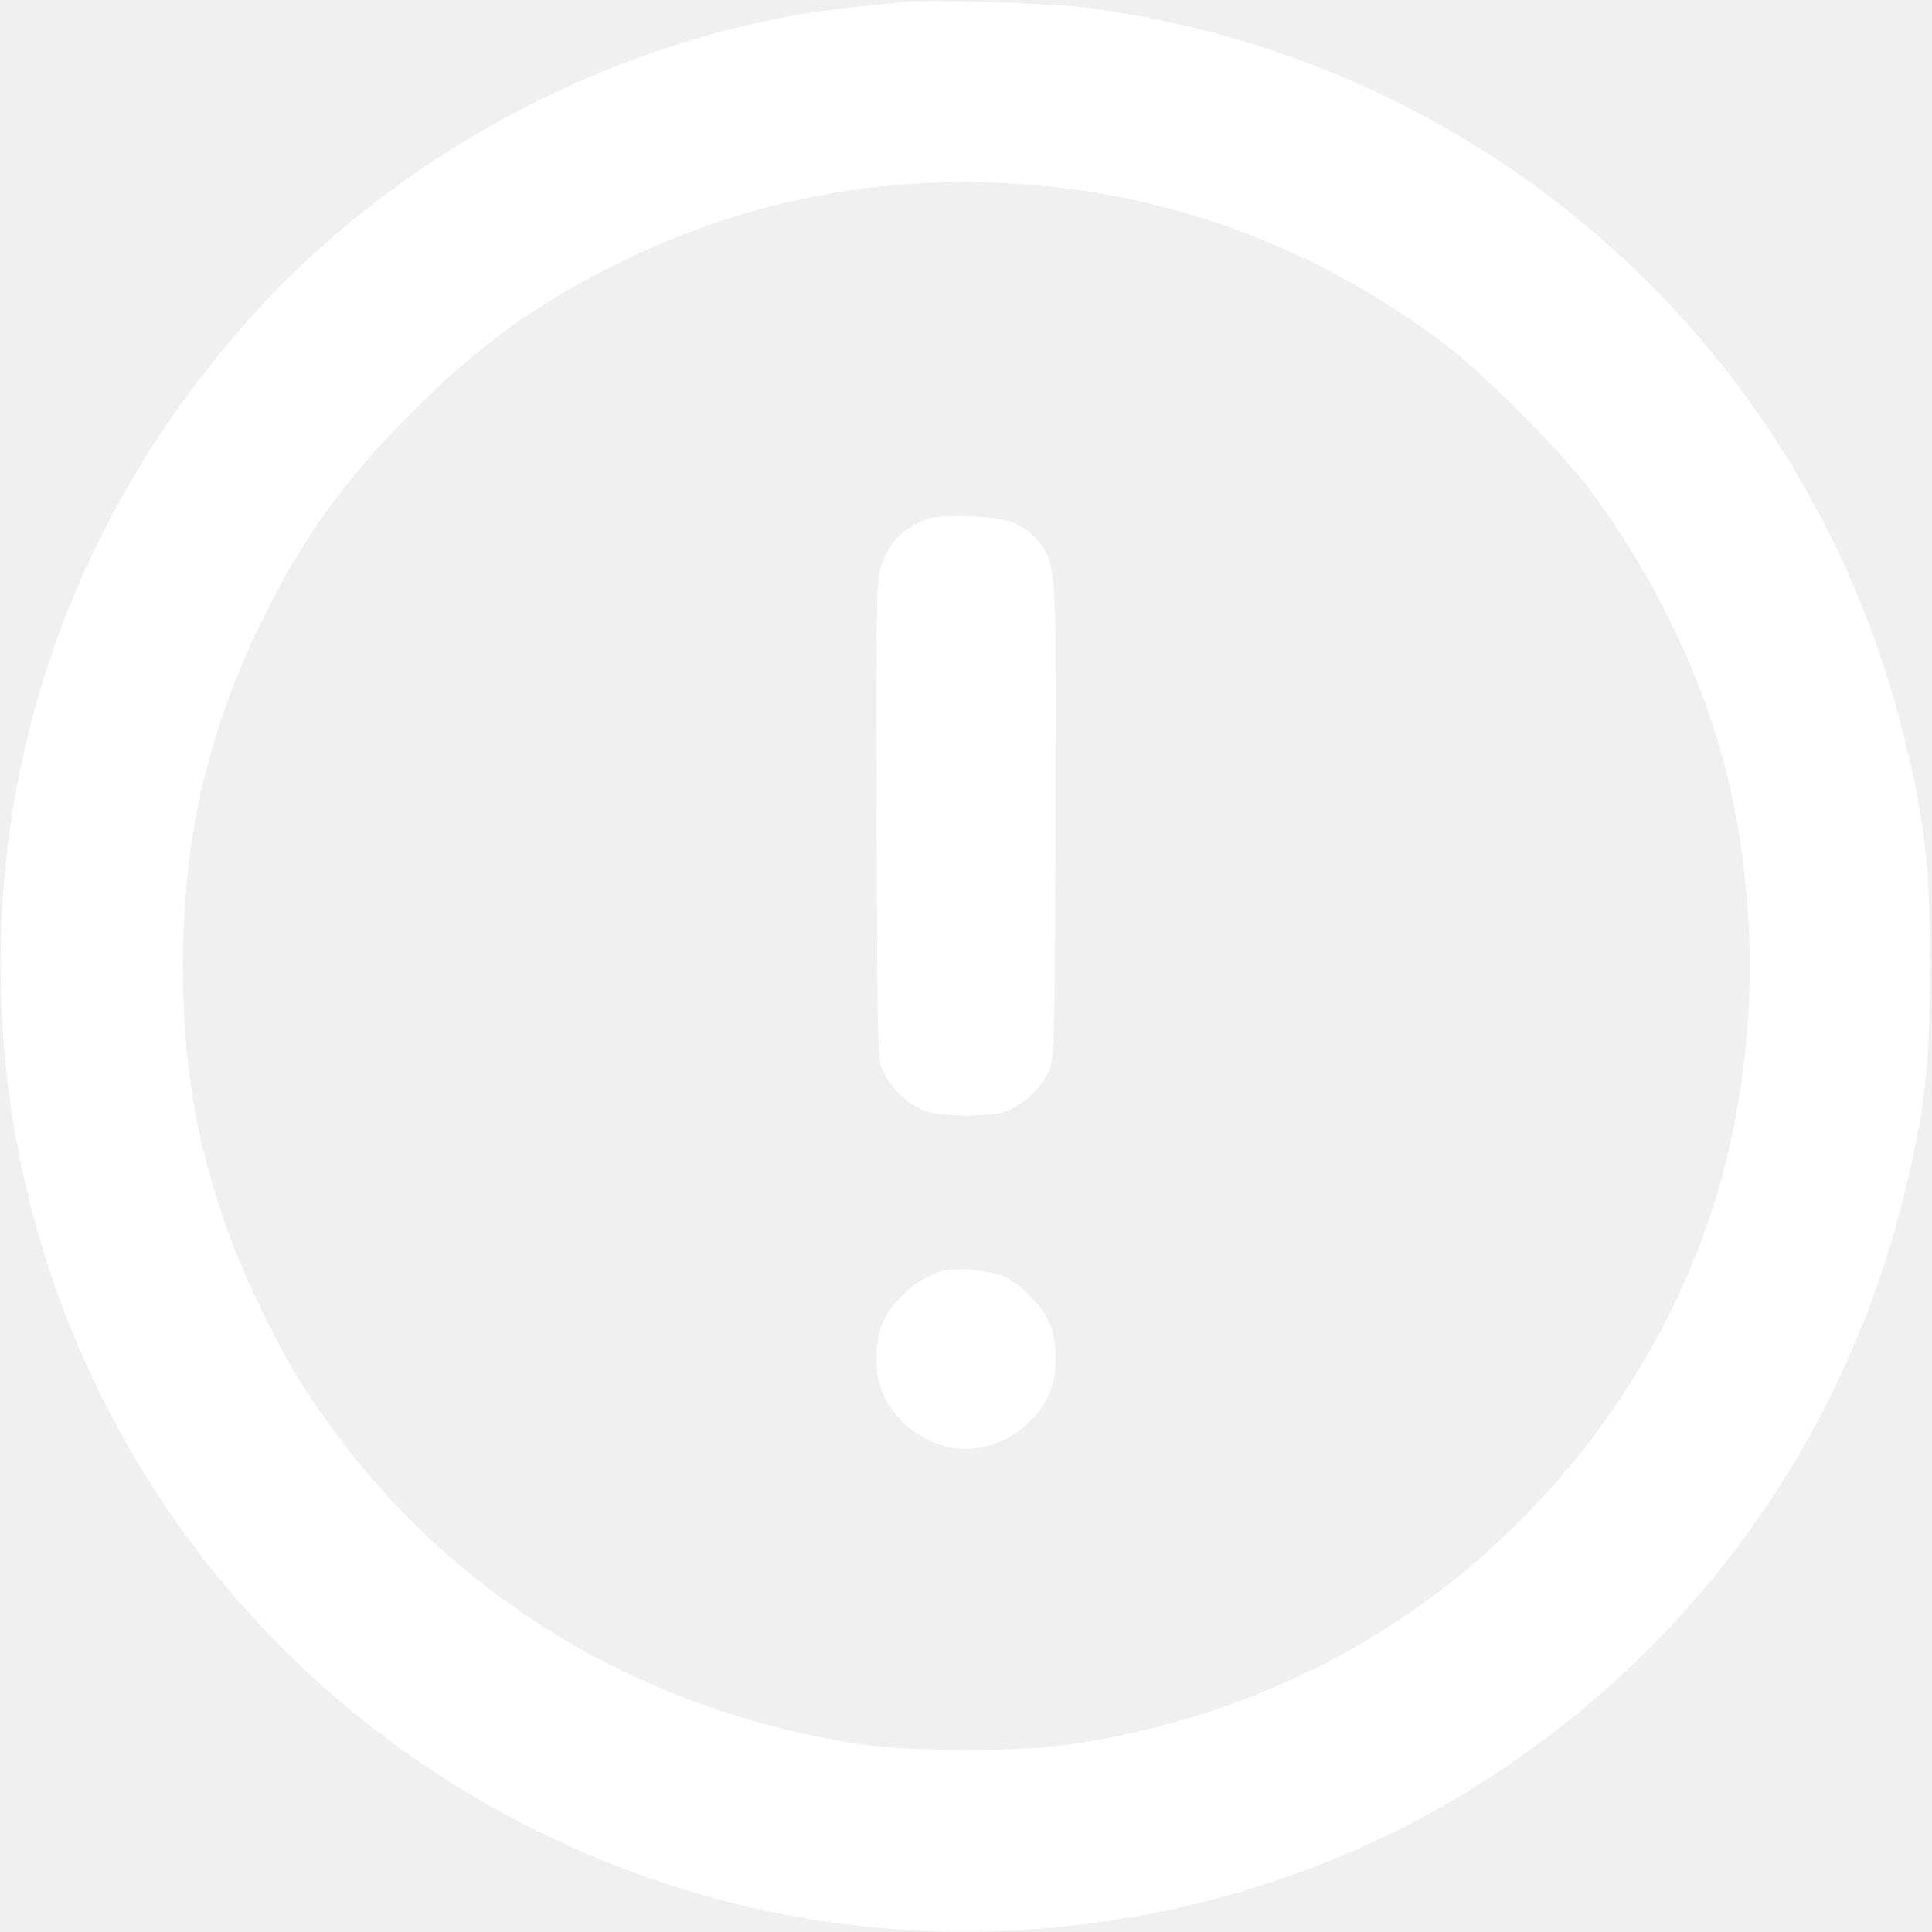
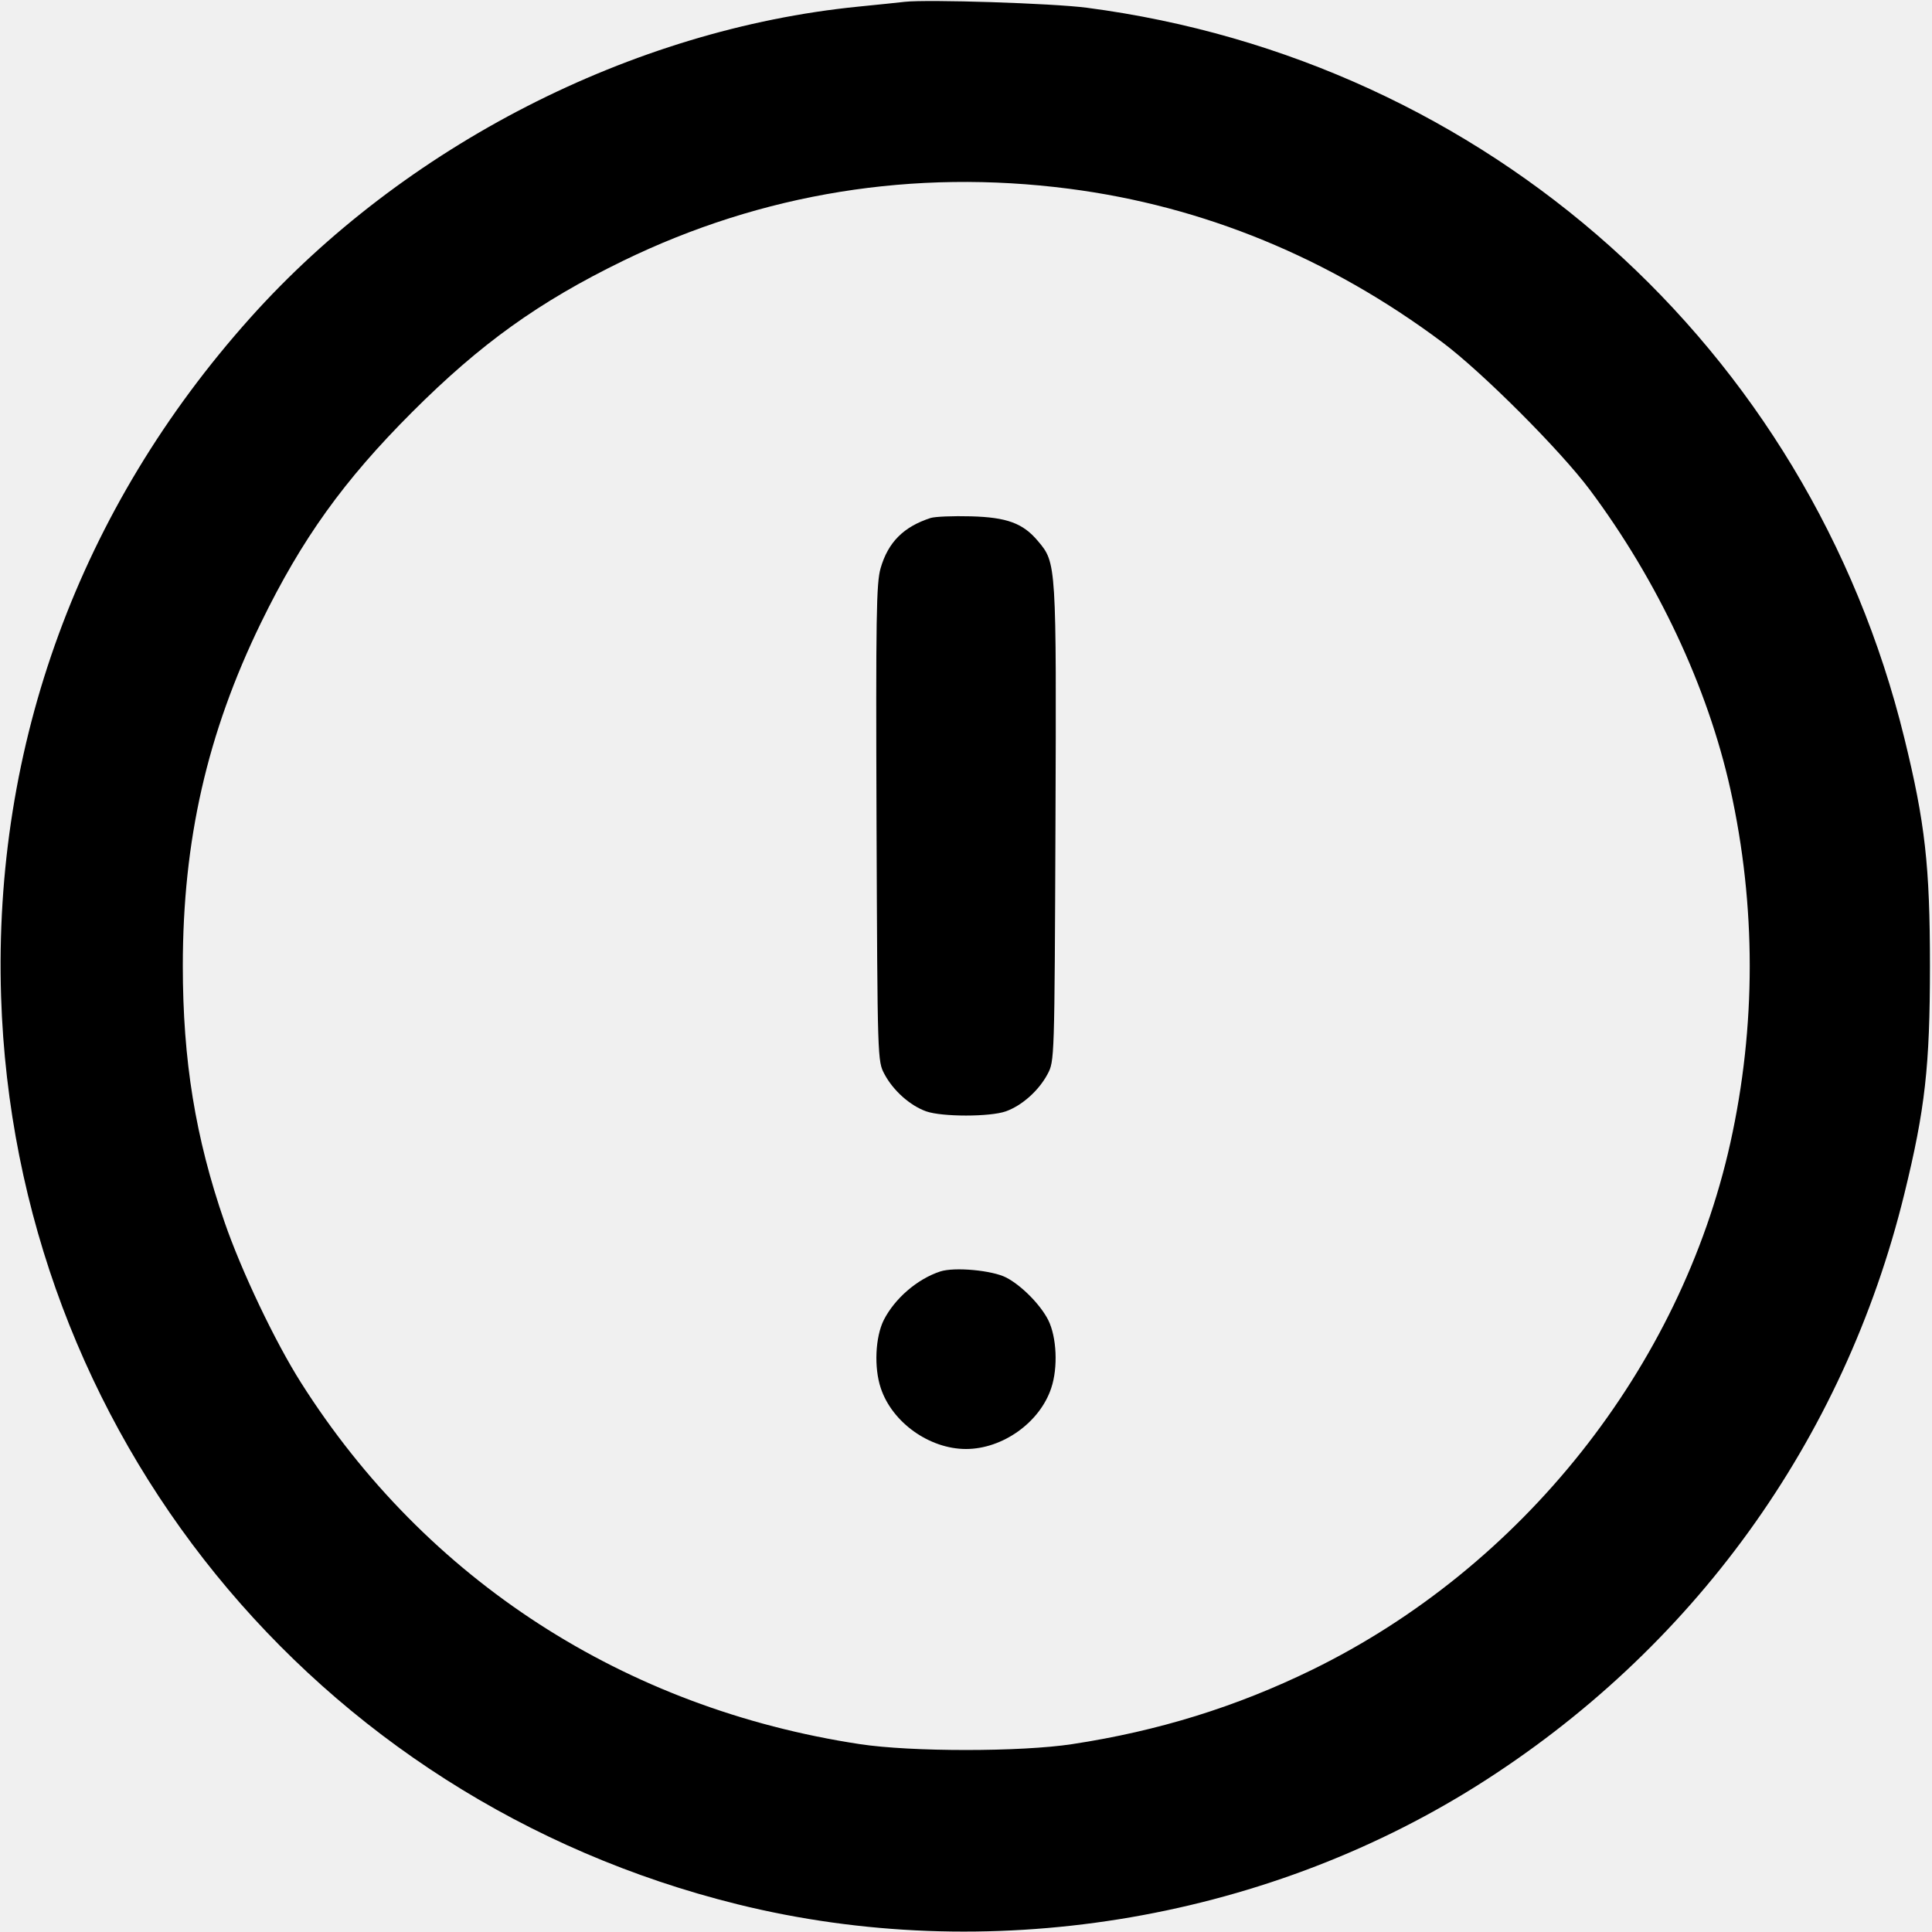
<svg xmlns="http://www.w3.org/2000/svg" width="800px" height="800px" viewBox="0 0 16 16" fill="none">
-   <path d="M7.493 0.015 C 7.442 0.021,7.268 0.039,7.107 0.055 C 5.234 0.242,3.347 1.208,2.071 2.634 C 0.660 4.211,-0.057 6.168,0.009 8.253 C 0.124 11.854,2.599 14.903,6.110 15.771 C 8.169 16.280,10.433 15.917,12.227 14.791 C 14.017 13.666,15.270 11.933,15.771 9.887 C 15.943 9.186,15.983 8.829,15.983 8.000 C 15.983 7.171,15.943 6.814,15.771 6.113 C 14.979 2.878,12.315 0.498,9.000 0.064 C 8.716 0.027,7.683 -0.006,7.493 0.015 M8.853 1.563 C 9.967 1.707,11.010 2.136,11.944 2.834 C 12.273 3.080,12.920 3.727,13.166 4.056 C 13.727 4.807,14.142 5.690,14.330 6.535 C 14.544 7.500,14.544 8.500,14.330 9.465 C 13.916 11.326,12.605 12.978,10.867 13.828 C 10.239 14.135,9.591 14.336,8.880 14.444 C 8.456 14.509,7.544 14.509,7.120 14.444 C 5.172 14.148,3.528 13.085,2.493 11.451 C 2.279 11.114,1.999 10.526,1.859 10.119 C 1.618 9.422,1.514 8.781,1.514 8.000 C 1.514 6.961,1.715 6.075,2.160 5.160 C 2.500 4.462,2.846 3.980,3.413 3.413 C 3.980 2.846,4.462 2.500,5.160 2.160 C 6.313 1.599,7.567 1.397,8.853 1.563 M7.706 4.290 C 7.482 4.363,7.355 4.491,7.293 4.705 C 7.257 4.827,7.253 5.106,7.259 6.816 C 7.267 8.786,7.267 8.787,7.325 8.896 C 7.398 9.033,7.538 9.157,7.671 9.204 C 7.803 9.250,8.197 9.250,8.329 9.204 C 8.462 9.157,8.602 9.033,8.675 8.896 C 8.733 8.787,8.733 8.786,8.741 6.816 C 8.749 4.664,8.749 4.662,8.596 4.481 C 8.472 4.333,8.339 4.284,8.040 4.276 C 7.893 4.272,7.743 4.278,7.706 4.290 M7.786 10.530 C 7.597 10.592,7.410 10.753,7.319 10.932 C 7.249 11.072,7.237 11.325,7.294 11.495 C 7.388 11.780,7.697 12.000,8.000 12.000 C 8.303 12.000,8.612 11.780,8.706 11.495 C 8.763 11.325,8.751 11.072,8.681 10.932 C 8.616 10.804,8.460 10.646,8.333 10.580 C 8.217 10.520,7.904 10.491,7.786 10.530 " stroke="none" fill-rule="evenodd" fill="white" />
+   <path d="M7.493 0.015 C 7.442 0.021,7.268 0.039,7.107 0.055 C 5.234 0.242,3.347 1.208,2.071 2.634 C 0.660 4.211,-0.057 6.168,0.009 8.253 C 0.124 11.854,2.599 14.903,6.110 15.771 C 8.169 16.280,10.433 15.917,12.227 14.791 C 14.017 13.666,15.270 11.933,15.771 9.887 C 15.943 9.186,15.983 8.829,15.983 8.000 C 15.983 7.171,15.943 6.814,15.771 6.113 C 14.979 2.878,12.315 0.498,9.000 0.064 C 8.716 0.027,7.683 -0.006,7.493 0.015 M8.853 1.563 C 9.967 1.707,11.010 2.136,11.944 2.834 C 12.273 3.080,12.920 3.727,13.166 4.056 C 13.727 4.807,14.142 5.690,14.330 6.535 C 14.544 7.500,14.544 8.500,14.330 9.465 C 13.916 11.326,12.605 12.978,10.867 13.828 C 10.239 14.135,9.591 14.336,8.880 14.444 C 8.456 14.509,7.544 14.509,7.120 14.444 C 5.172 14.148,3.528 13.085,2.493 11.451 C 2.279 11.114,1.999 10.526,1.859 10.119 C 1.618 9.422,1.514 8.781,1.514 8.000 C 1.514 6.961,1.715 6.075,2.160 5.160 C 2.500 4.462,2.846 3.980,3.413 3.413 C 3.980 2.846,4.462 2.500,5.160 2.160 C 6.313 1.599,7.567 1.397,8.853 1.563 M7.706 4.290 C 7.482 4.363,7.355 4.491,7.293 4.705 C 7.257 4.827,7.253 5.106,7.259 6.816 C 7.267 8.786,7.267 8.787,7.325 8.896 C 7.398 9.033,7.538 9.157,7.671 9.204 C 7.803 9.250,8.197 9.250,8.329 9.204 C 8.462 9.157,8.602 9.033,8.675 8.896 C 8.733 8.787,8.733 8.786,8.741 6.816 C 8.749 4.664,8.749 4.662,8.596 4.481 C 8.472 4.333,8.339 4.284,8.040 4.276 C 7.893 4.272,7.743 4.278,7.706 4.290 M7.786 10.530 C 7.597 10.592,7.410 10.753,7.319 10.932 C 7.249 11.072,7.237 11.325,7.294 11.495 C 7.388 11.780,7.697 12.000,8.000 12.000 C 8.303 12.000,8.612 11.780,8.706 11.495 C 8.763 11.325,8.751 11.072,8.681 10.932 C 8.616 10.804,8.460 10.646,8.333 10.580 C 8.217 10.520,7.904 10.491,7.786 10.530 " stroke="none" fill-rule="evenodd" fill="black" />
</svg>
